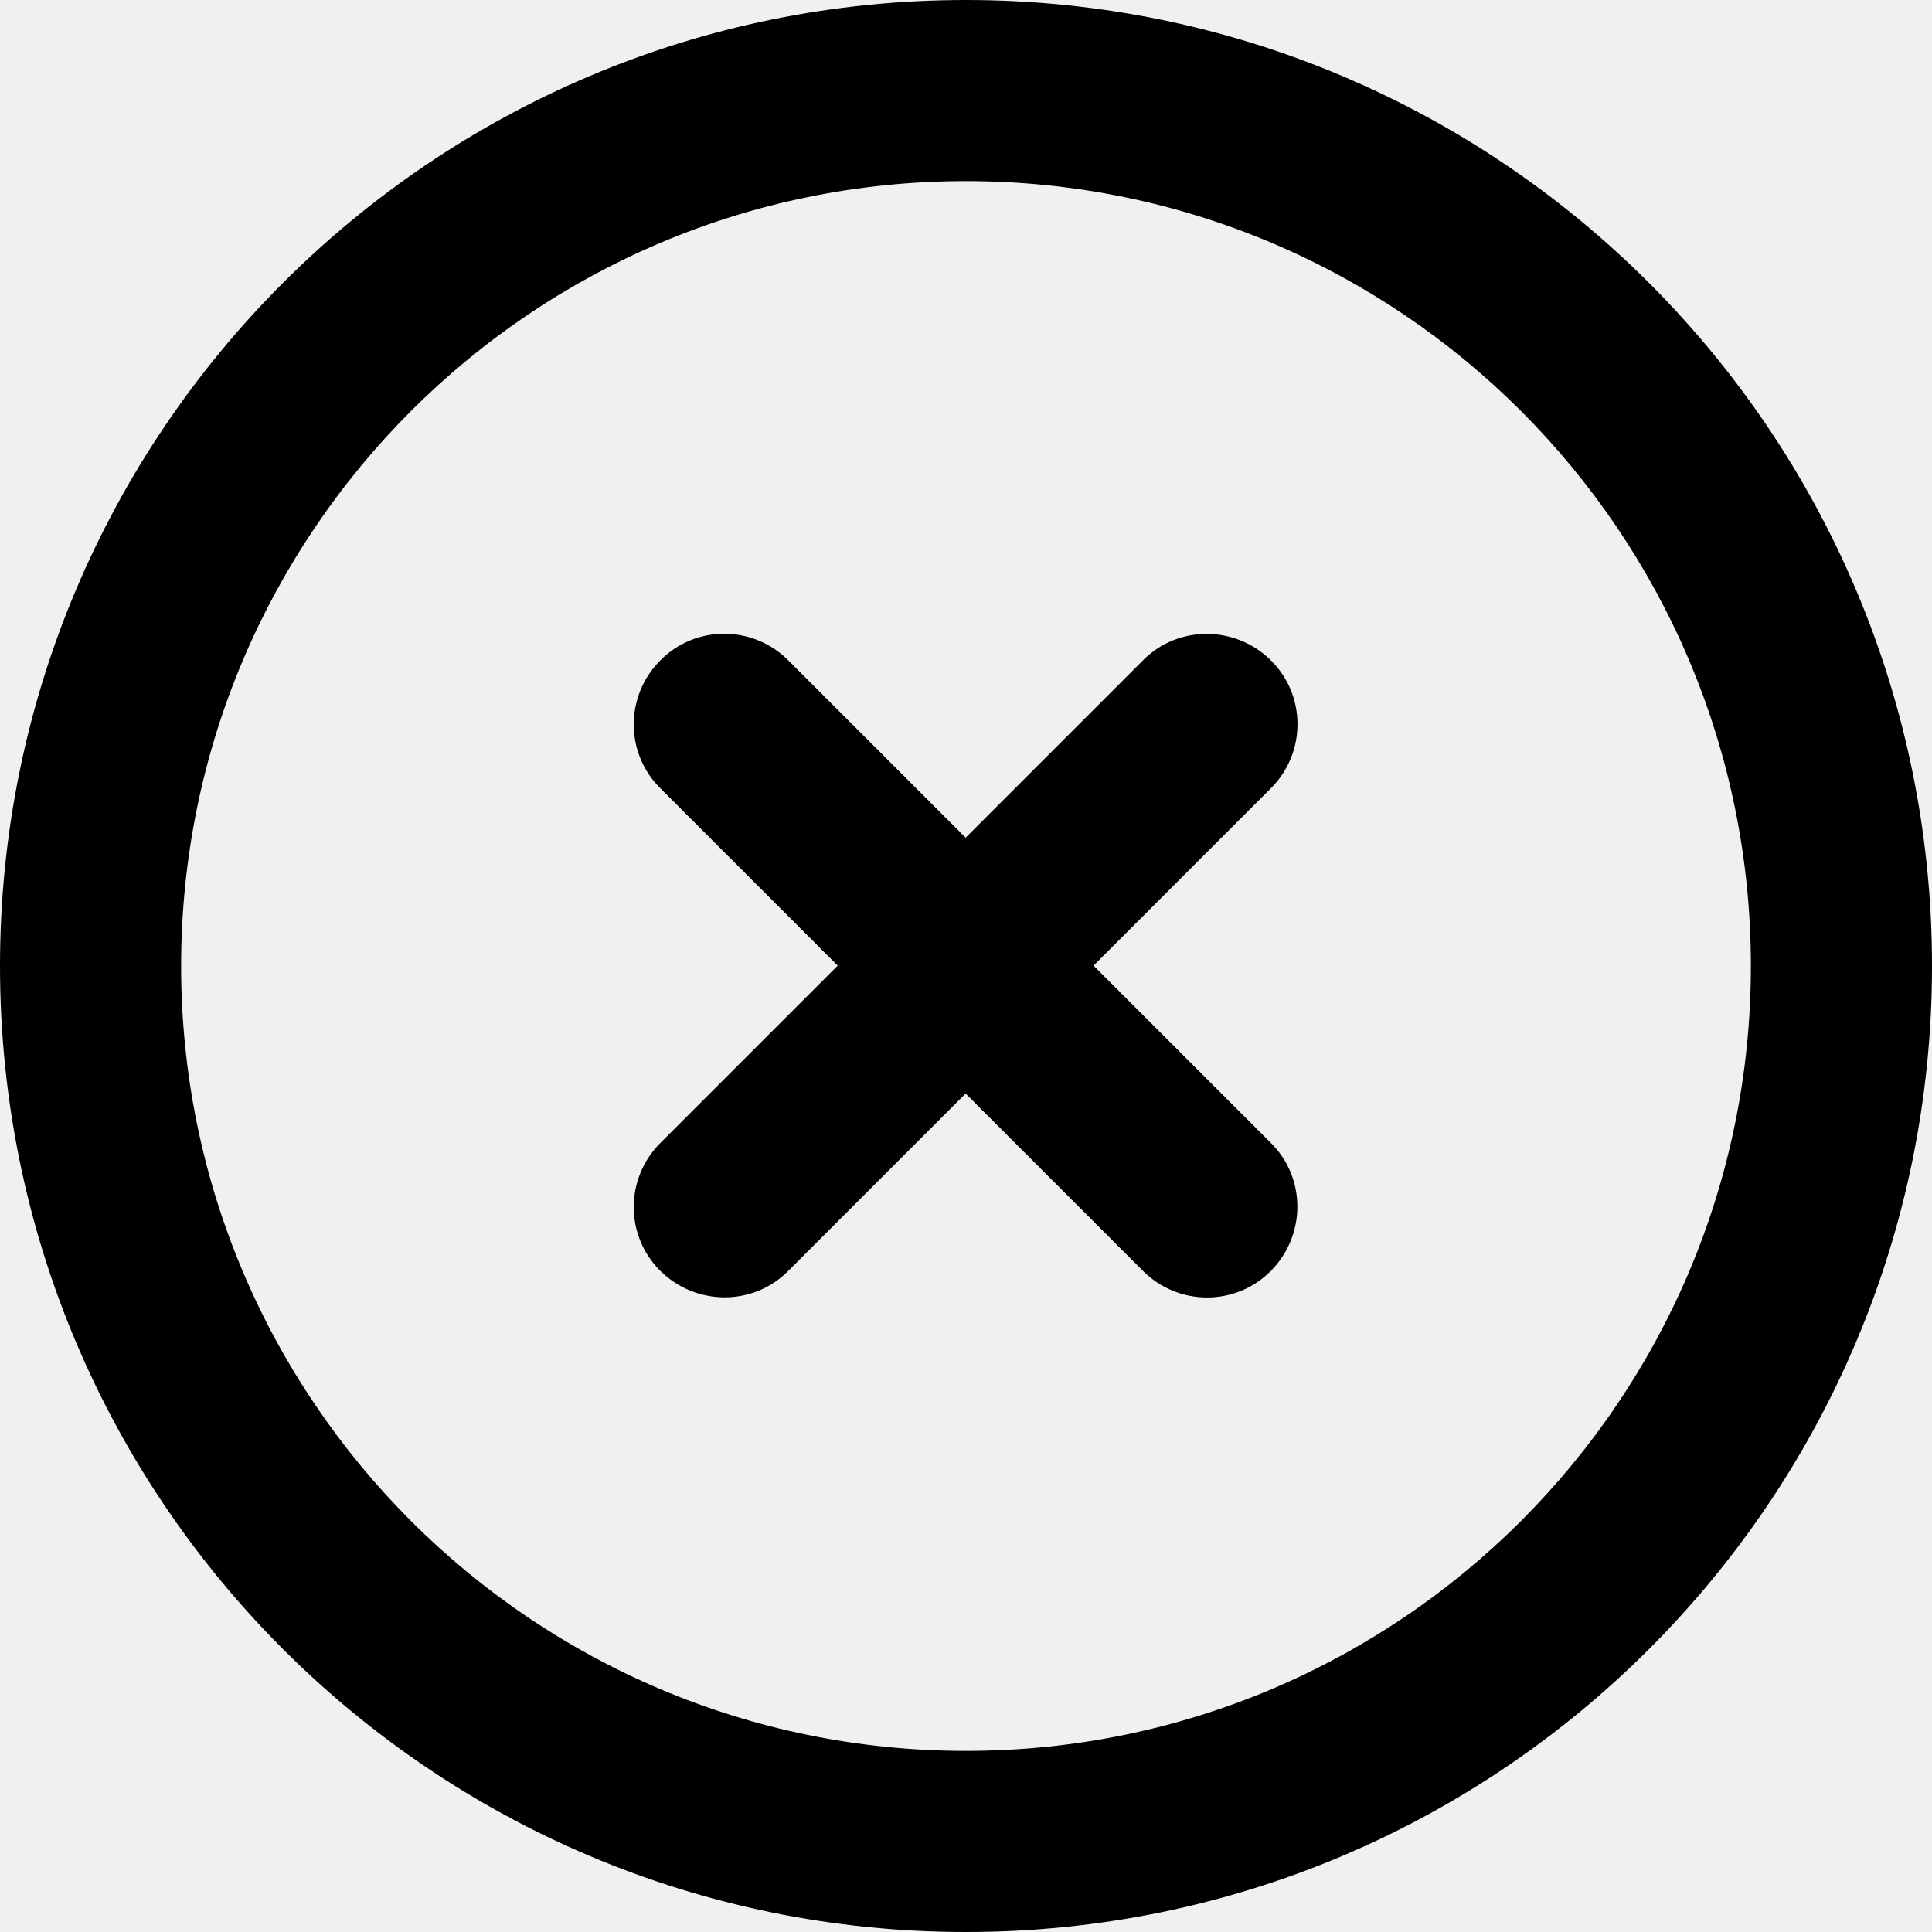
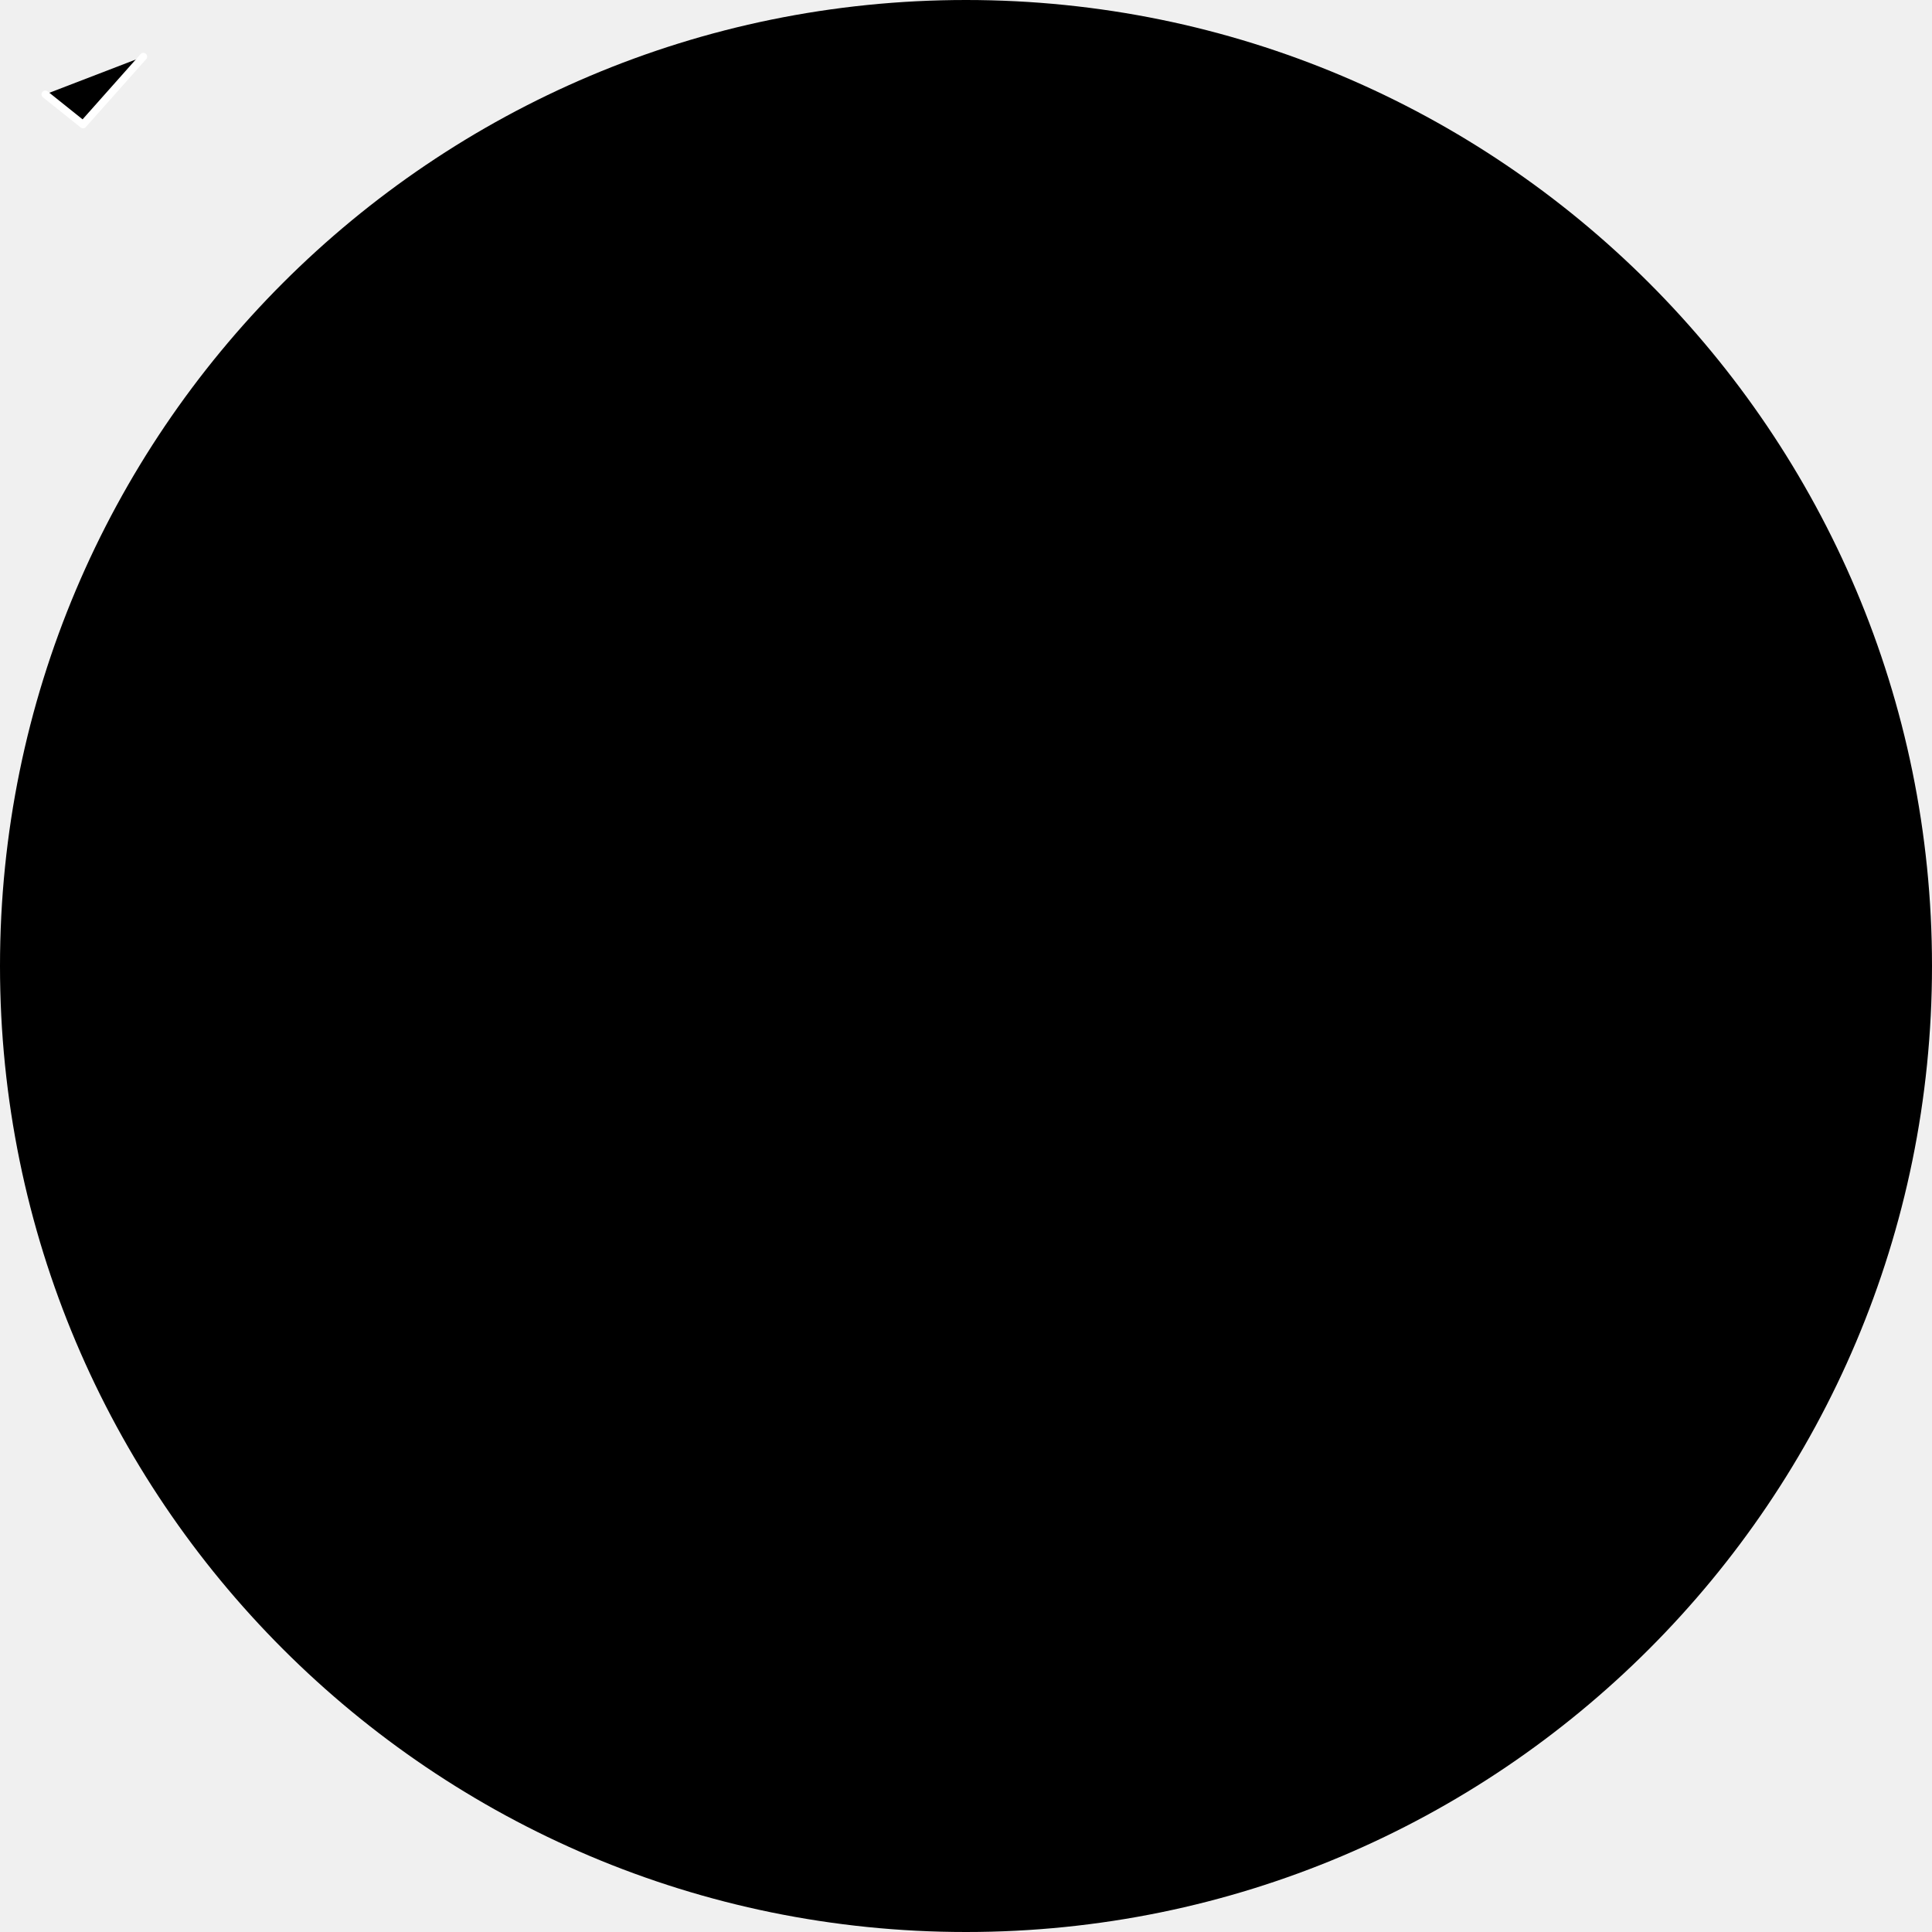
<svg xmlns="http://www.w3.org/2000/svg" height="50" width="50" viewBox="0 0 512 512">
-   <path d="M256 48a208 208 0 1 1 0 416 208 208 0 1 1 0-416zm0 464A256 256 0 1 0 256 0a256 256 0 1 0 0 512zM175 175c-9.4 9.4-9.4 24.6 0 33.9l47 47-47 47c-9.4 9.4-9.4 24.6 0 33.9s24.6 9.4 33.9 0l47-47 47 47c9.4 9.4 24.6 9.4 33.9 0s9.4-24.6 0-33.9l-47-47 47-47c9.4-9.4 9.4-24.6 0-33.9s-24.6-9.4-33.9 0l-47 47-47-47c-9.4-9.4-24.6-9.4-33.9 0z" />
+   <path d="M256 512A256 256 0 1 0 256 0a256 256 0 1 0 0 512z" />
+   <path d="M38 15L22 33L12 25" stroke="white" stroke-width="2" stroke-miterlimit="10" stroke-linecap="round" stroke-linejoin="round" />
</svg>
